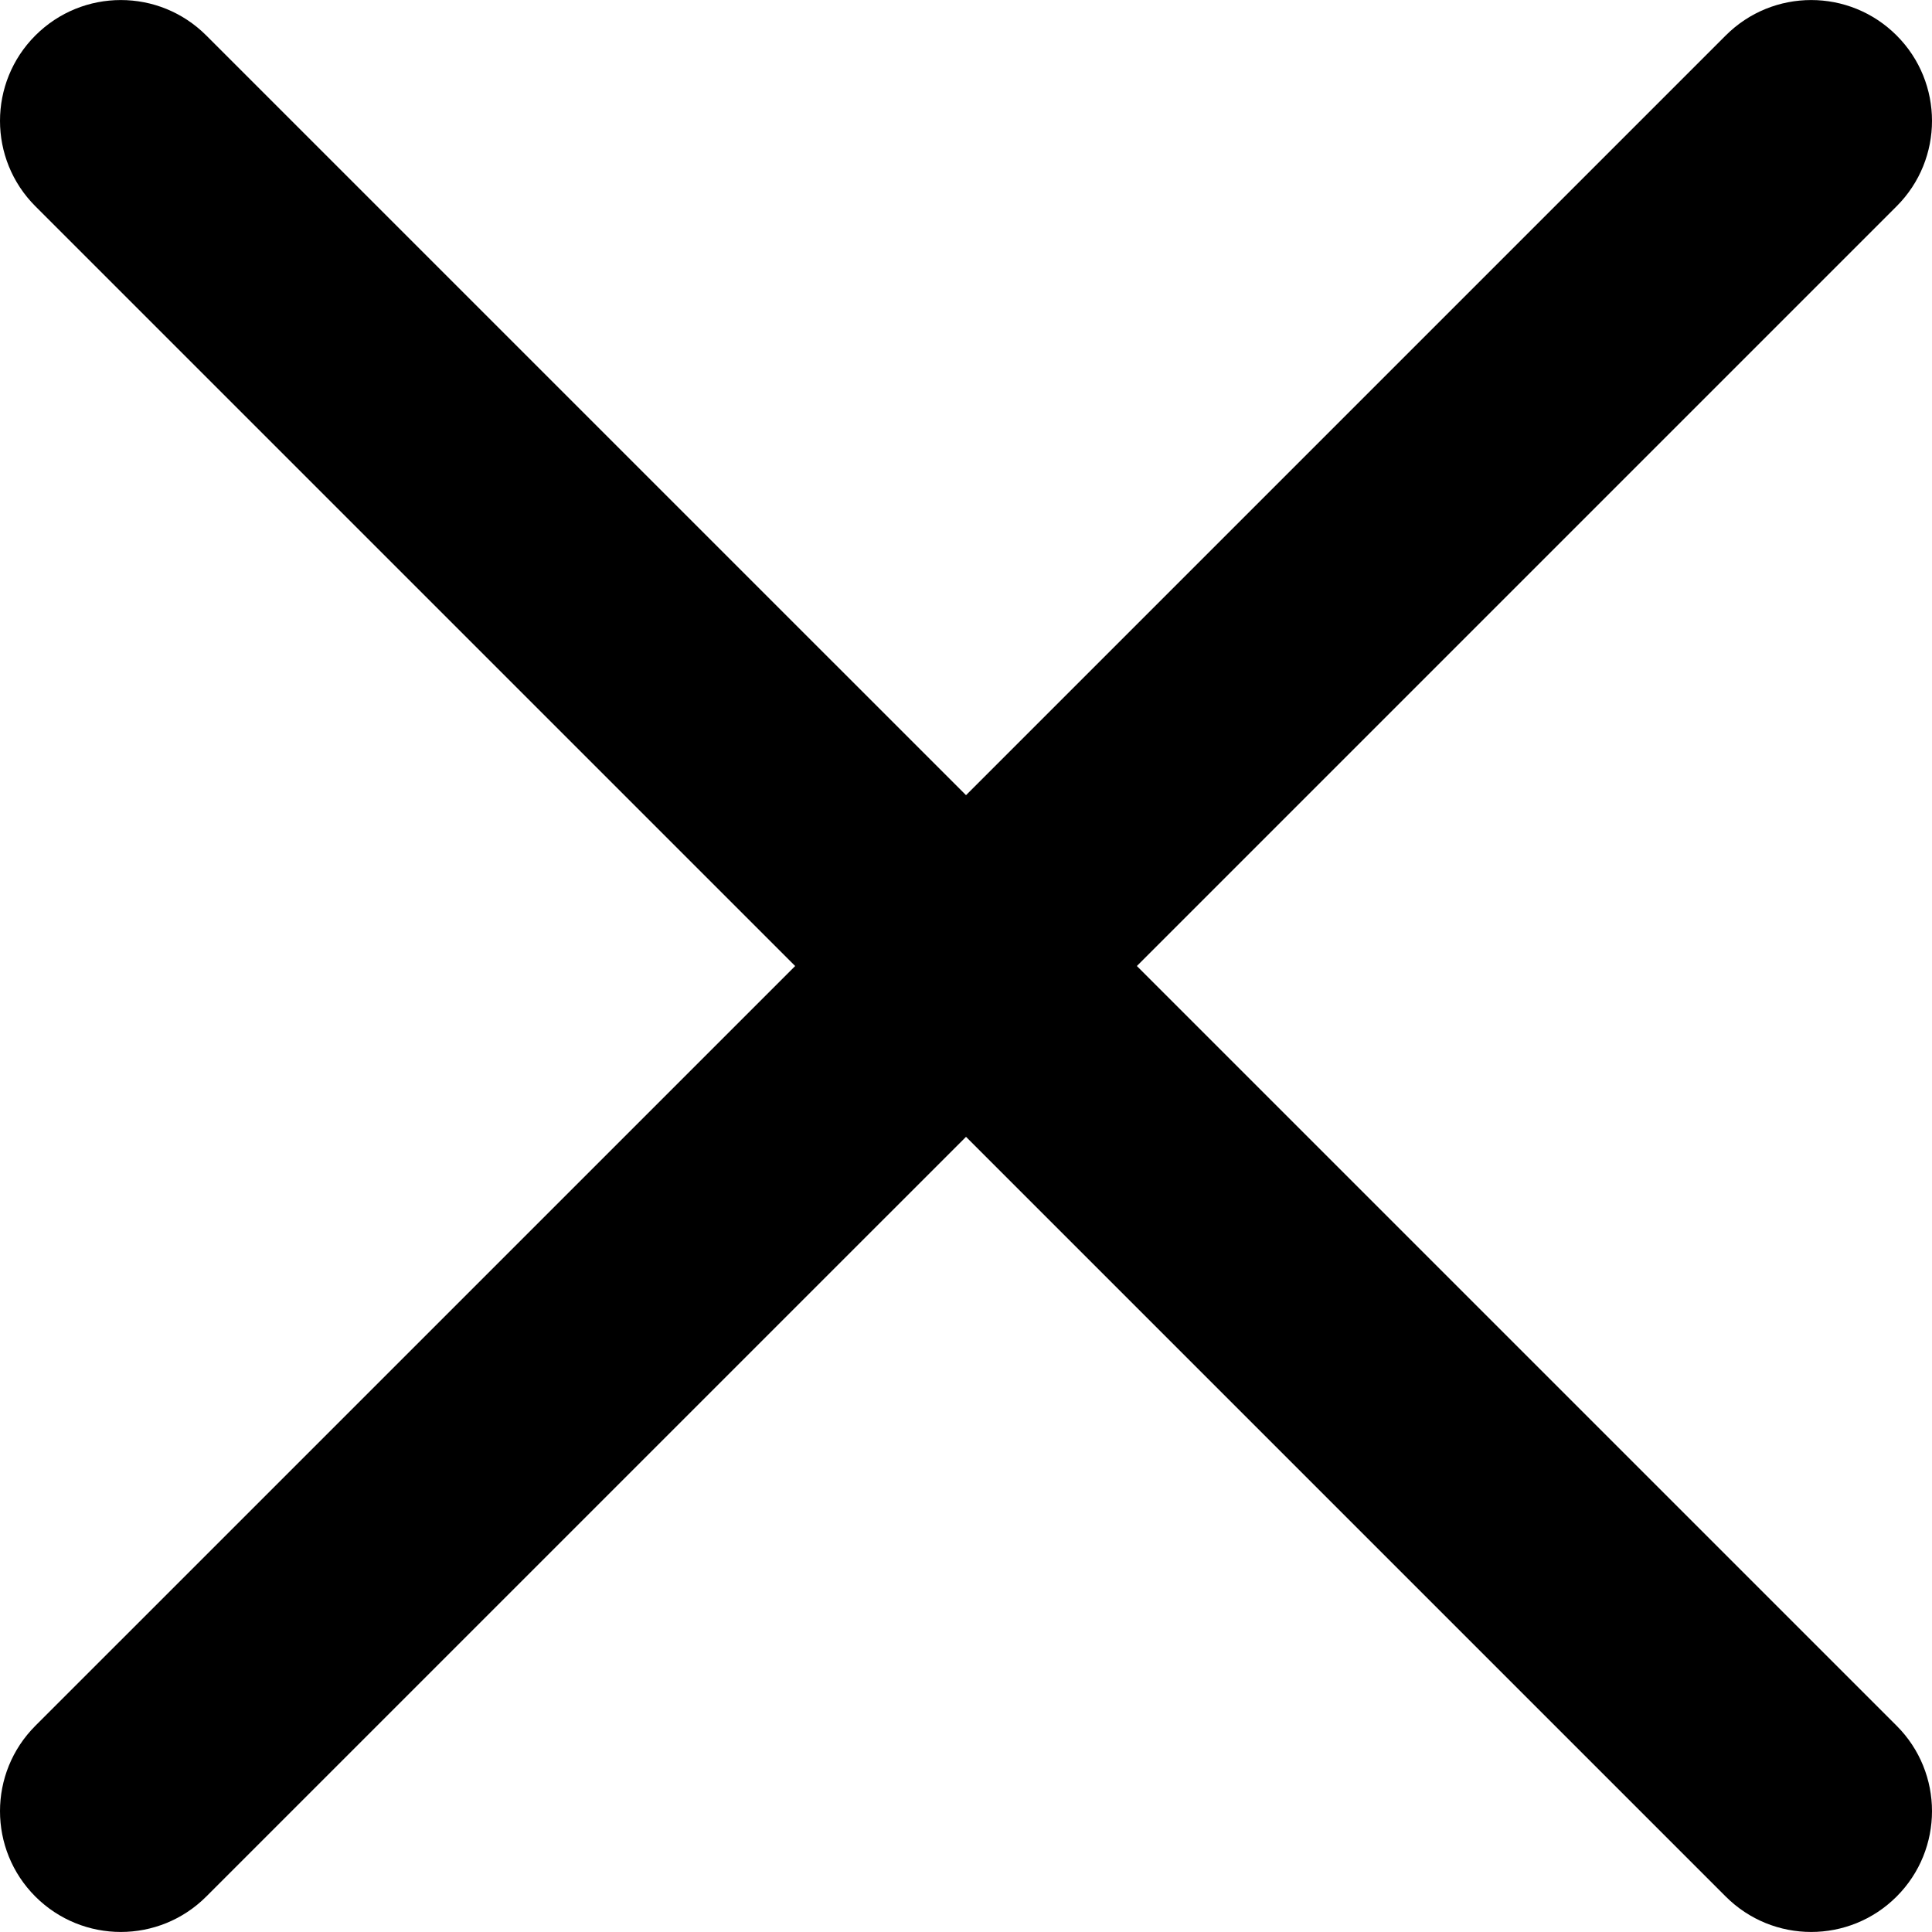
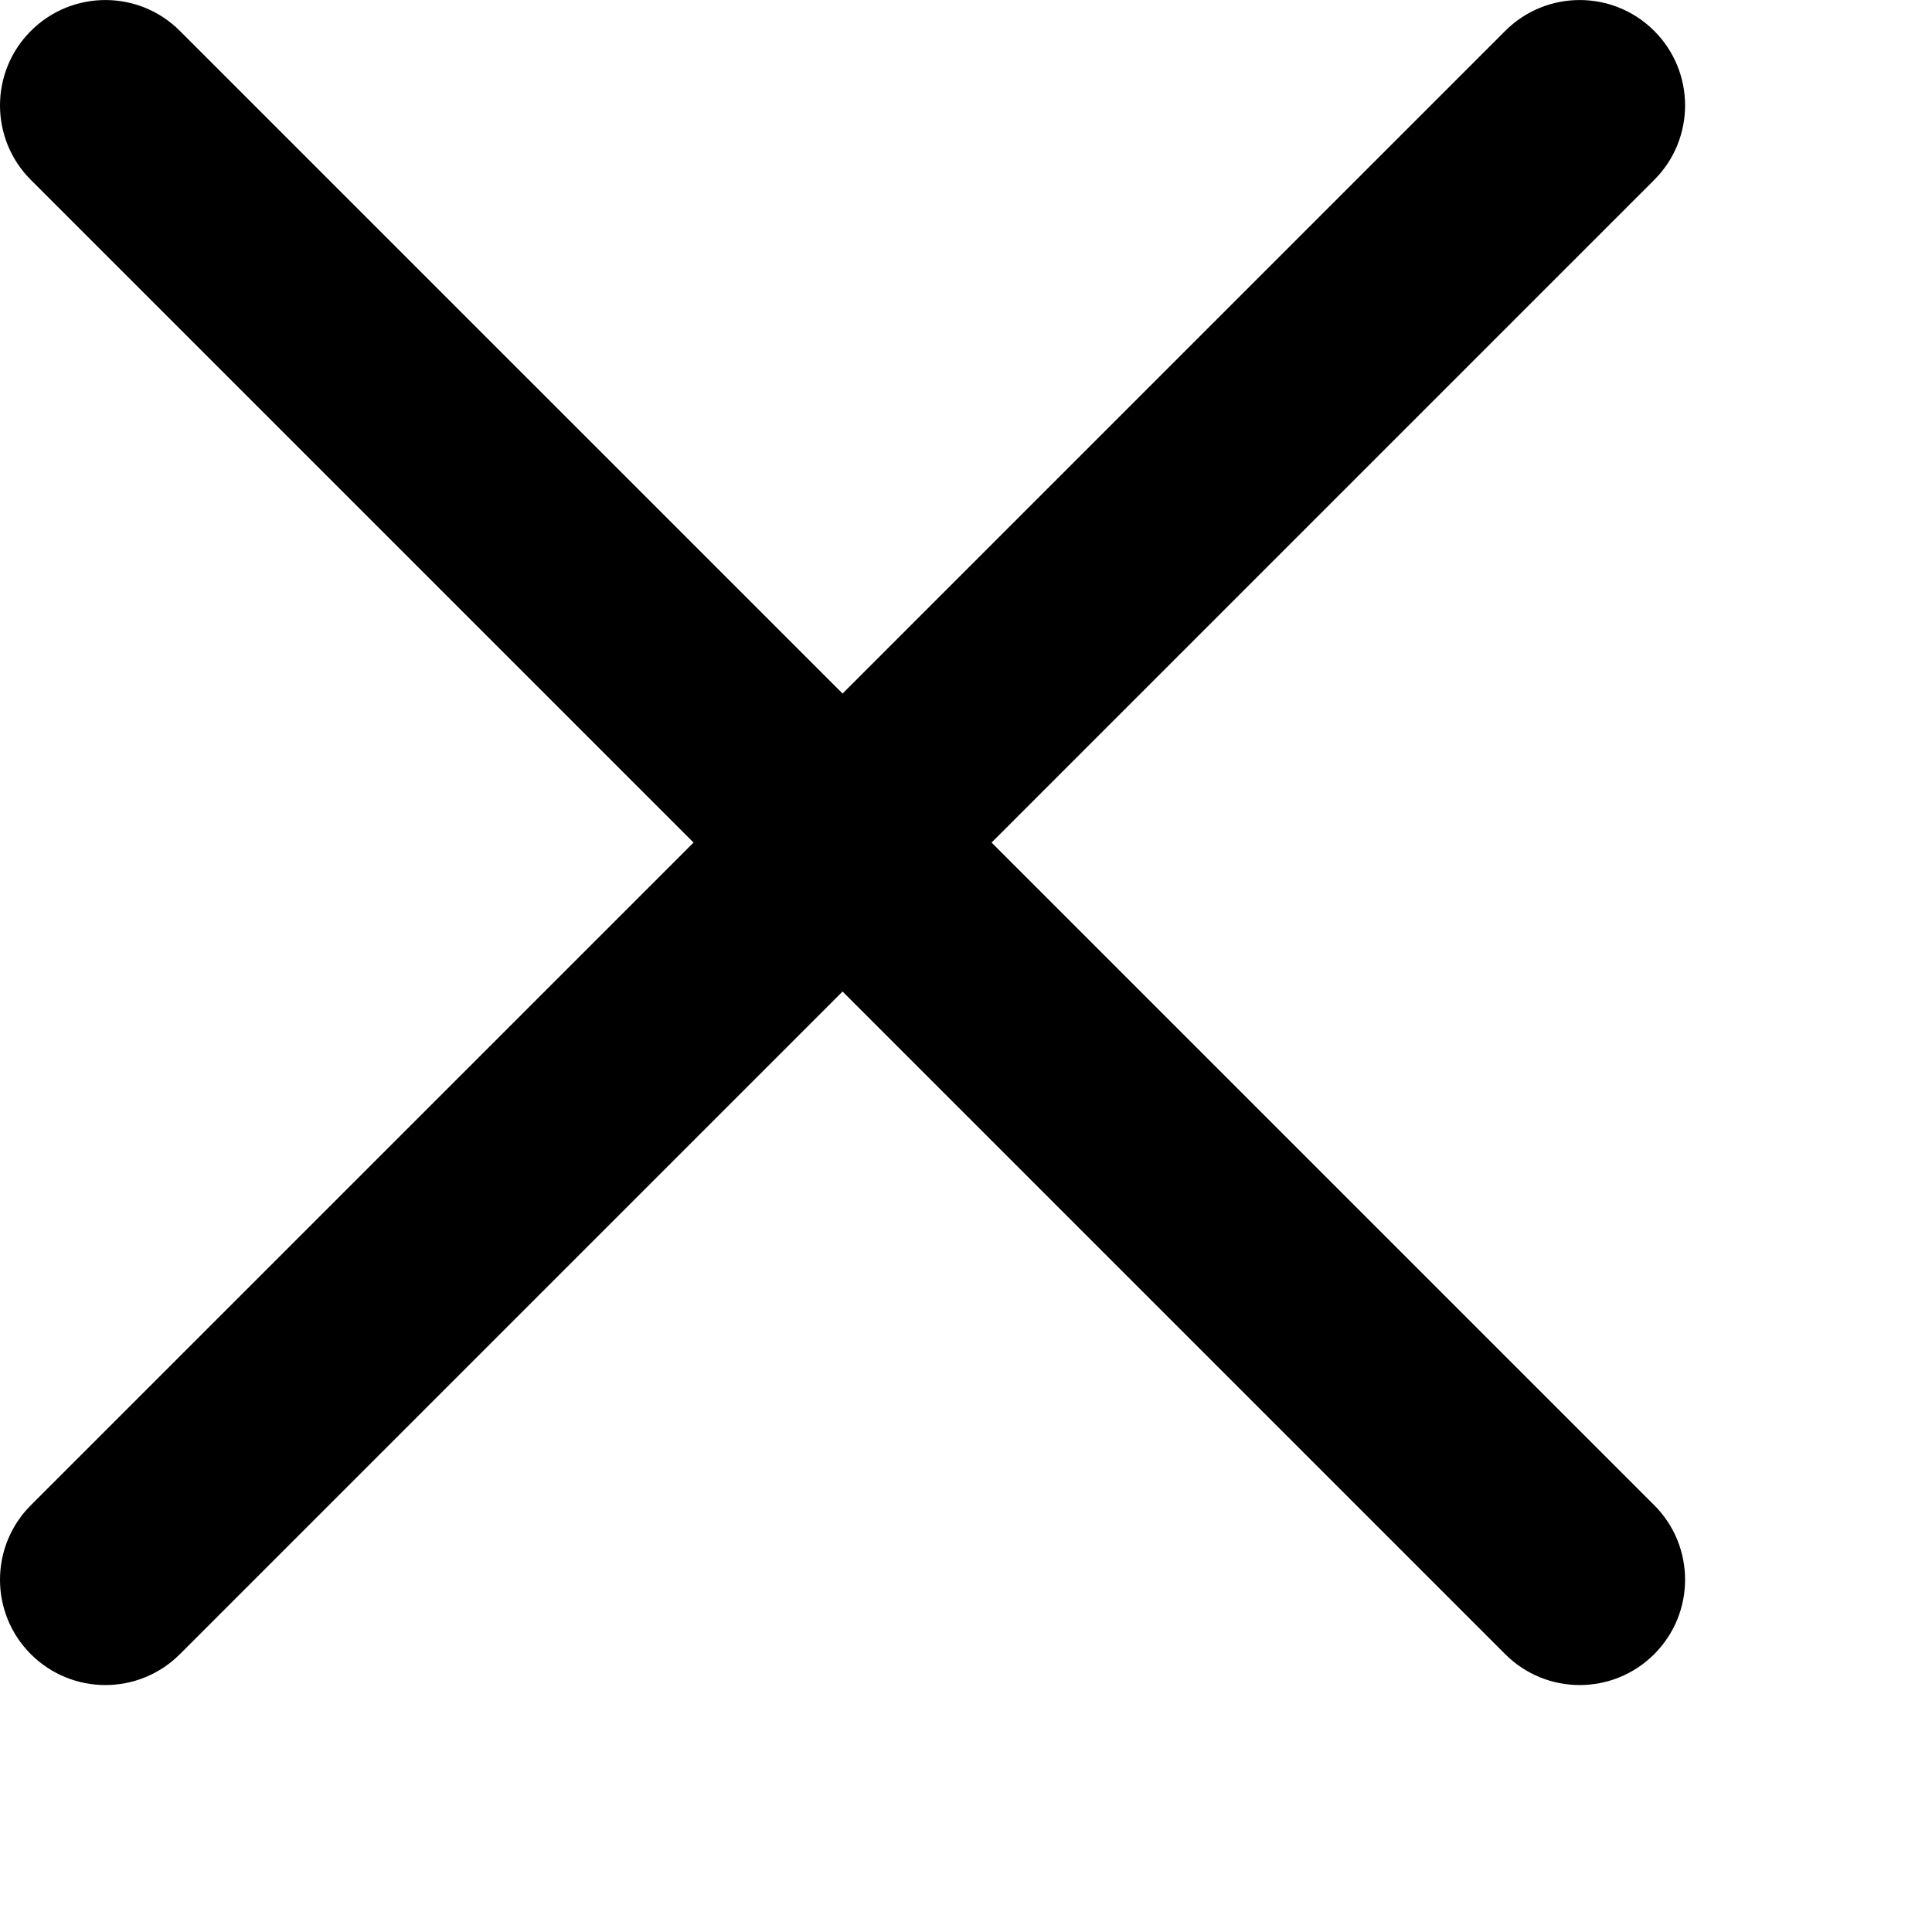
- <svg xmlns="http://www.w3.org/2000/svg" version="1.1" id="Capa_1" x="0px" y="0px" viewBox="0 0 47.971 47.971" style="enable-background:new 0 0 47.971 47.971;" xml:space="preserve">
+ <svg xmlns="http://www.w3.org/2000/svg" version="1.1" x="0px" y="0px" viewBox="0 0 55 55" style="enable-background:new 0 0 47.971 47.971;" xml:space="preserve">
  <g>
    <path d="M28.228,23.986L47.092,5.122c1.172-1.171,1.172-3.071,0-4.242c-1.172-1.172-3.07-1.172-4.242,0L23.986,19.744L5.121,0.88   c-1.172-1.172-3.07-1.172-4.242,0c-1.172,1.171-1.172,3.071,0,4.242l18.865,18.864L0.879,42.85c-1.172,1.171-1.172,3.071,0,4.242   C1.465,47.677,2.233,47.97,3,47.97s1.535-0.293,2.121-0.879l18.865-18.864L42.85,47.091c0.586,0.586,1.354,0.879,2.121,0.879   s1.535-0.293,2.121-0.879c1.172-1.171,1.172-3.071,0-4.242L28.228,23.986z" />
  </g>
  <g>
</g>
  <g>
</g>
  <g>
</g>
  <g>
</g>
  <g>
</g>
  <g>
</g>
  <g>
</g>
  <g>
</g>
  <g>
</g>
  <g>
</g>
  <g>
</g>
  <g>
</g>
  <g>
</g>
  <g>
</g>
  <g>
</g>
</svg>
